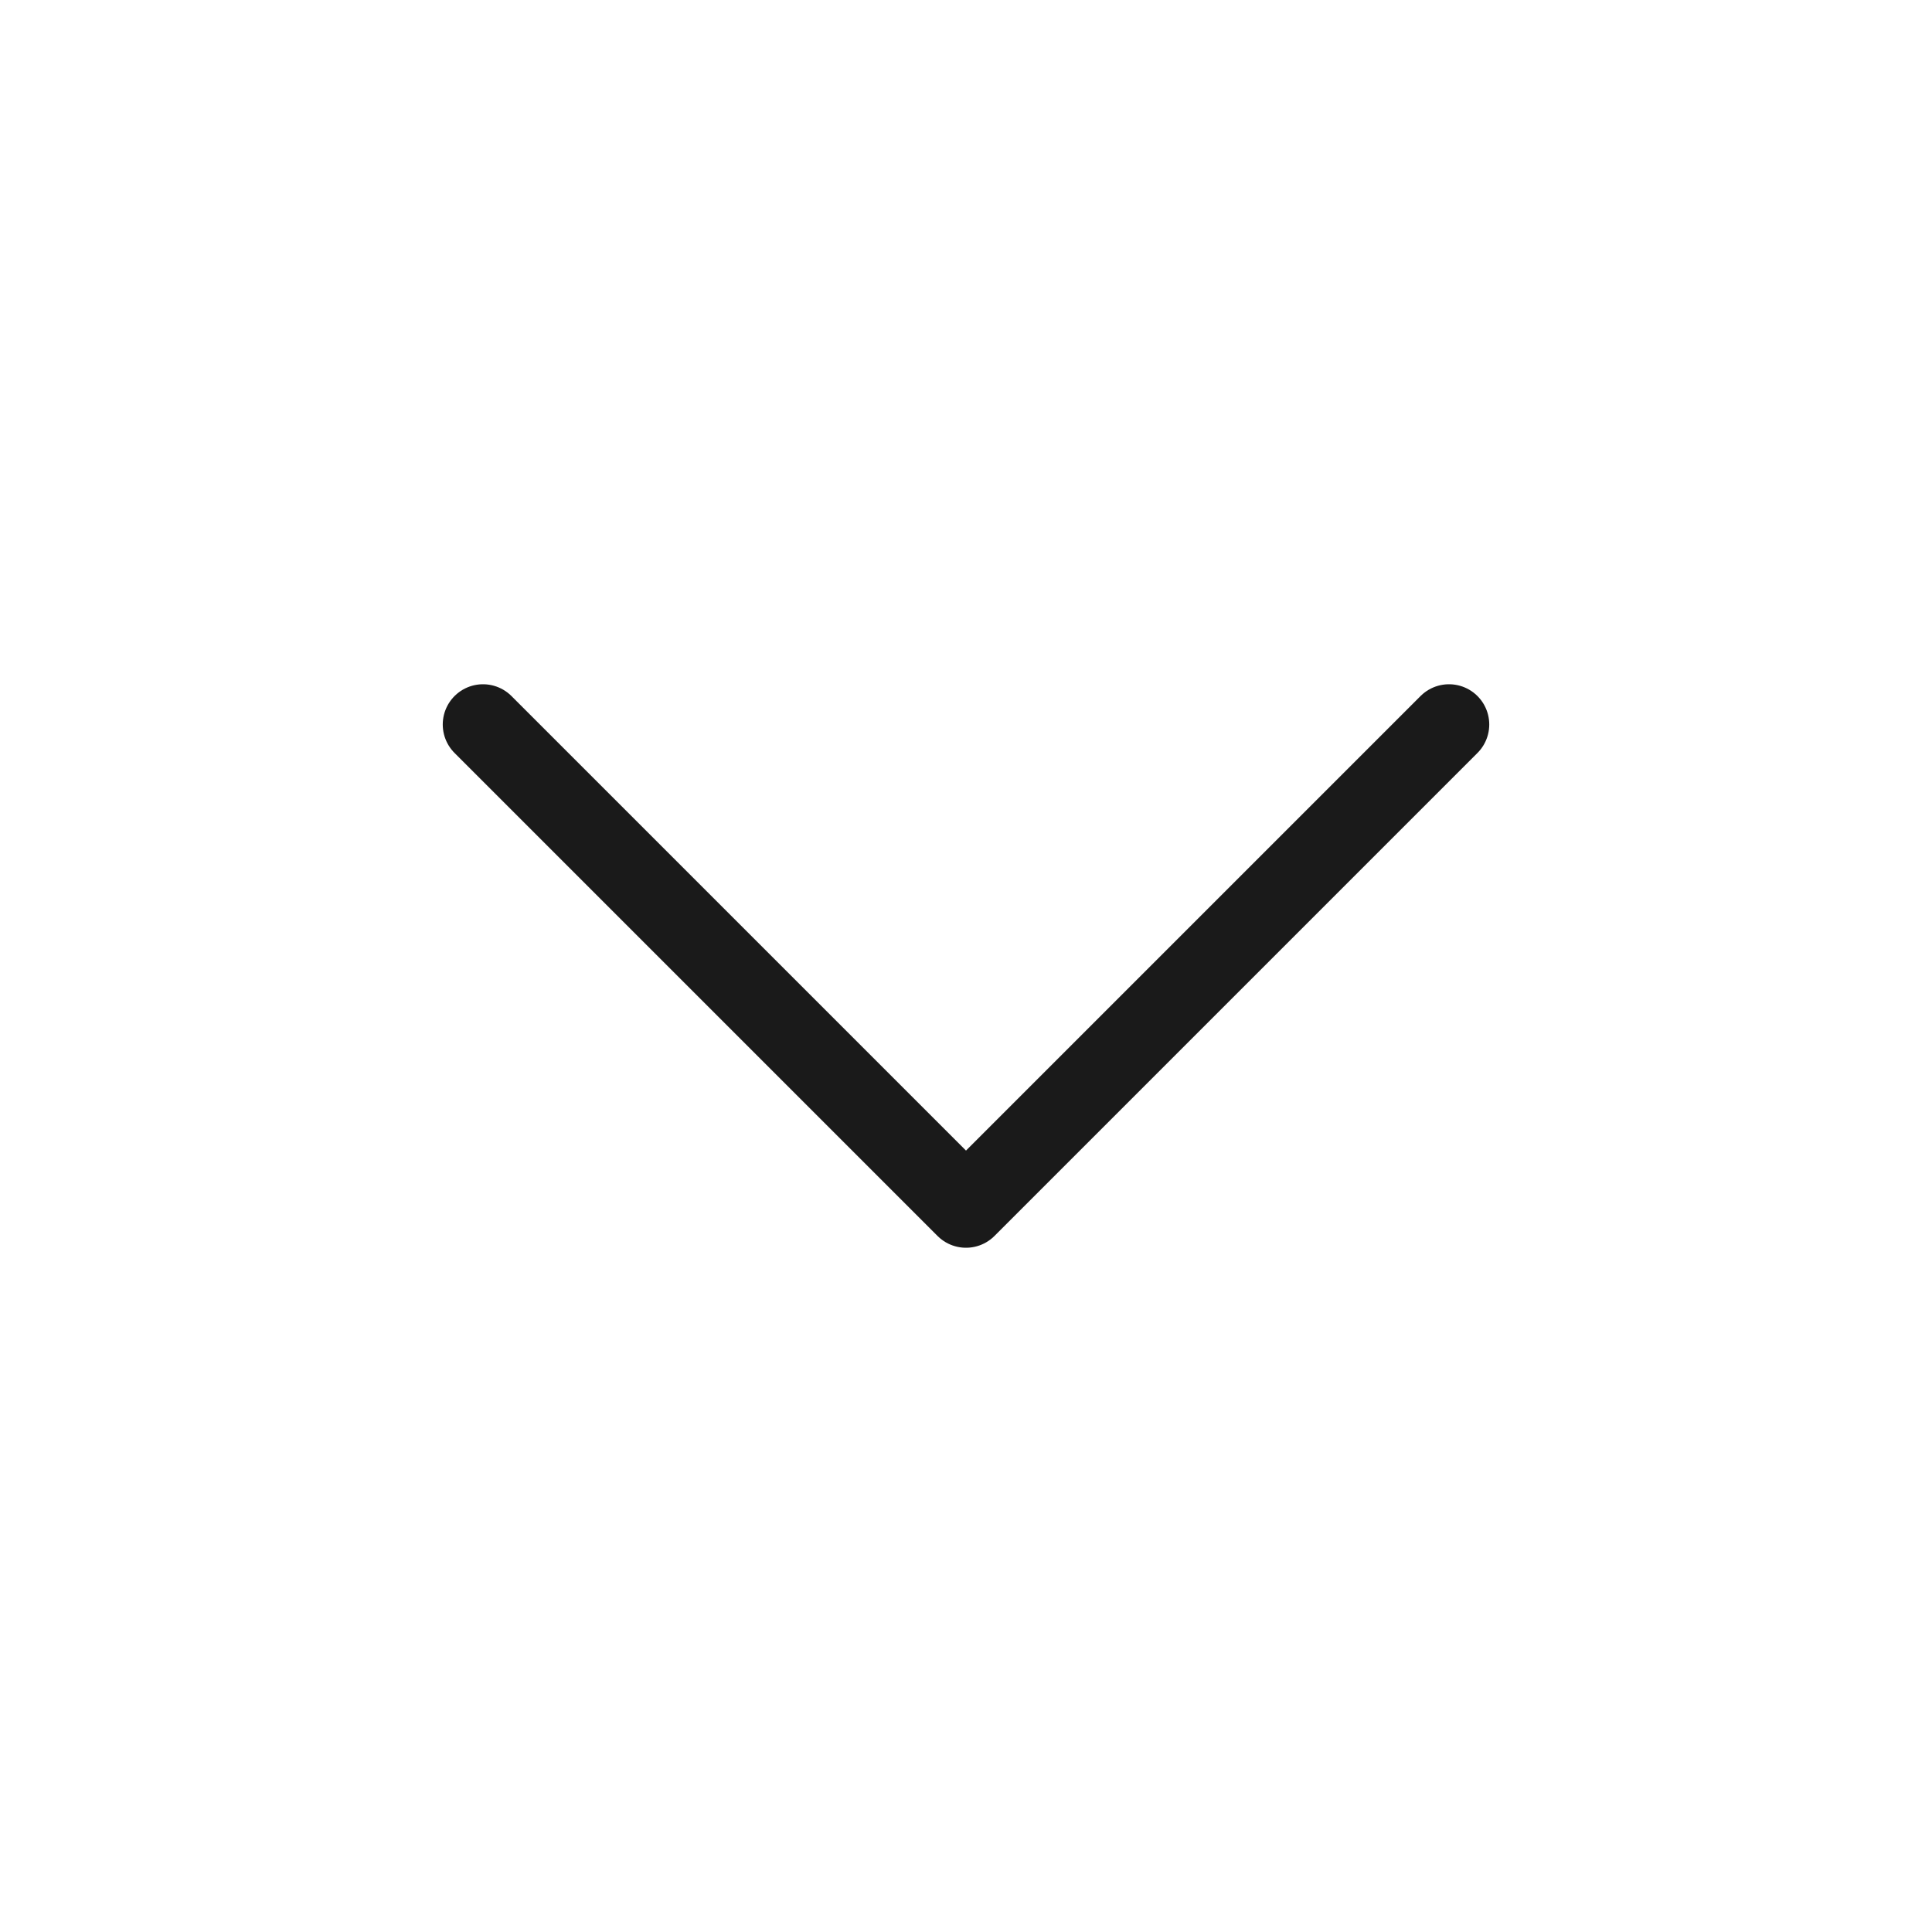
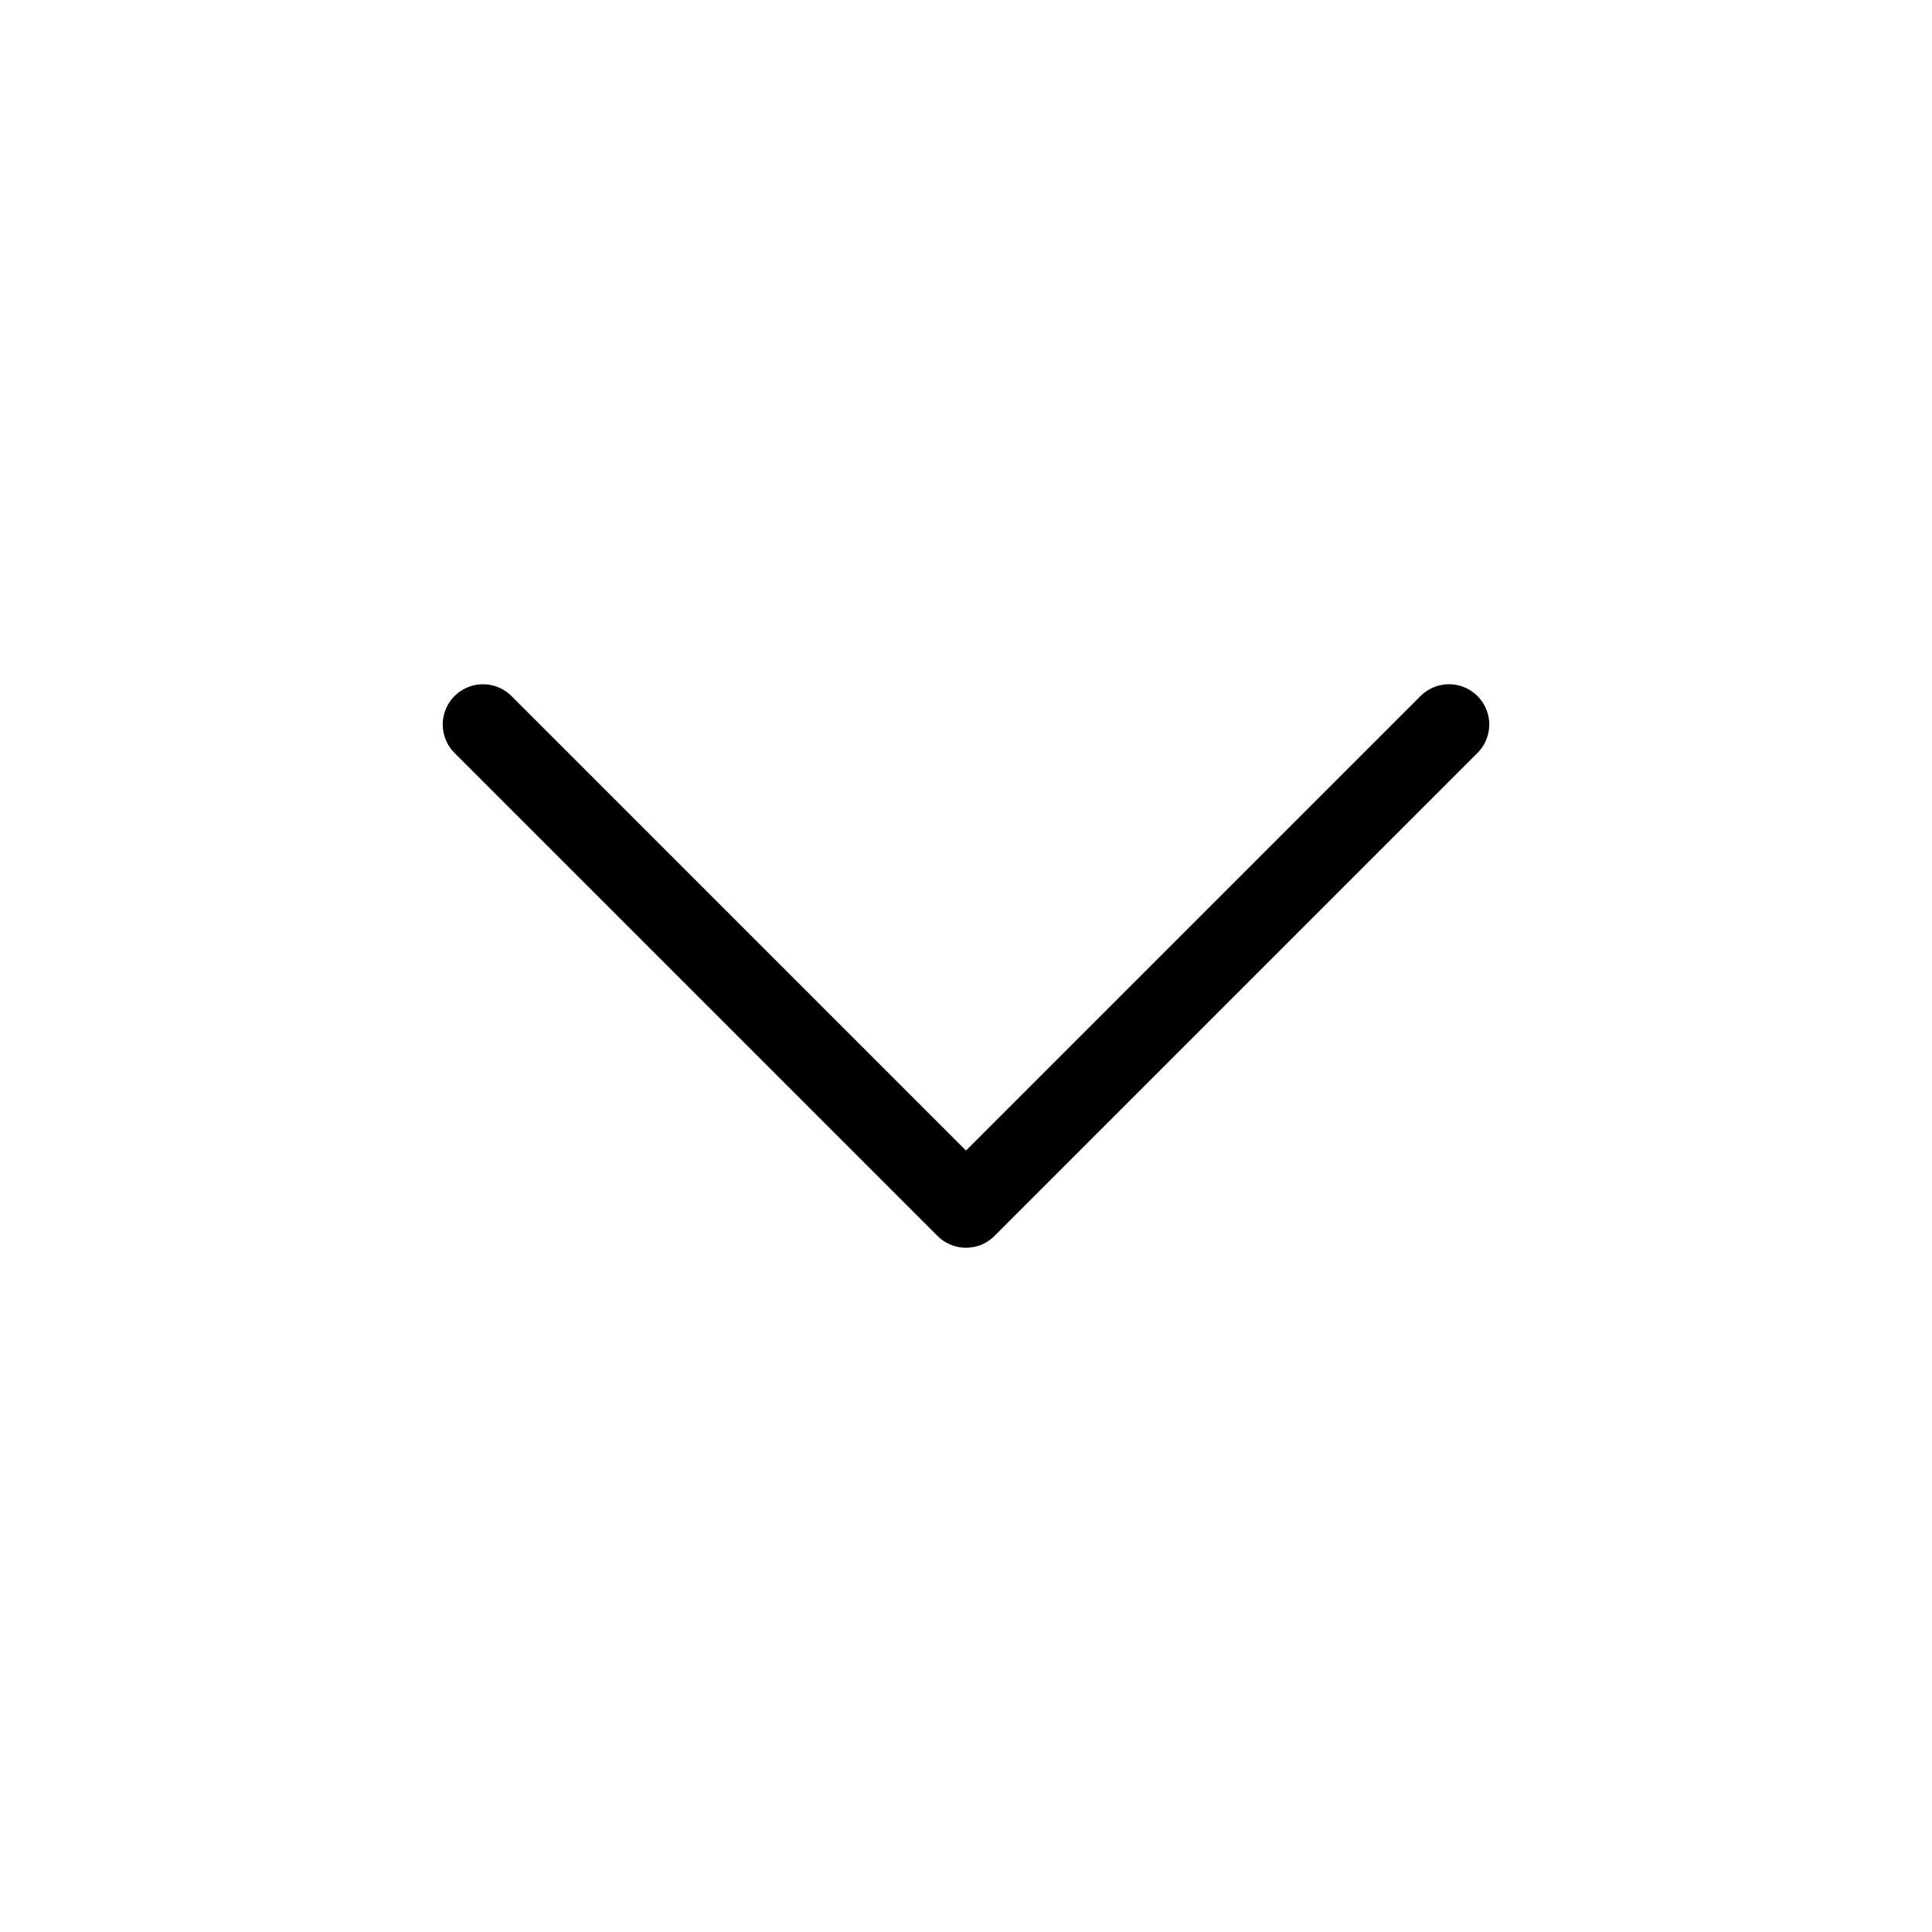
- <svg xmlns="http://www.w3.org/2000/svg" width="48" height="48" viewBox="0 0 48 48" fill="none">
-   <path d="M12 18L24 30L36 18" stroke="#1A1A1A" stroke-width="2" stroke-linecap="round" stroke-linejoin="round" />
+ <svg xmlns="http://www.w3.org/2000/svg" width="48" height="48" viewBox="0 0 48 48" fill="none" stroke="currentColor" stroke-width="2" stroke-linecap="round" stroke-linejoin="round">
+   <path d="M12 18L24 30L36 18" />
</svg>
